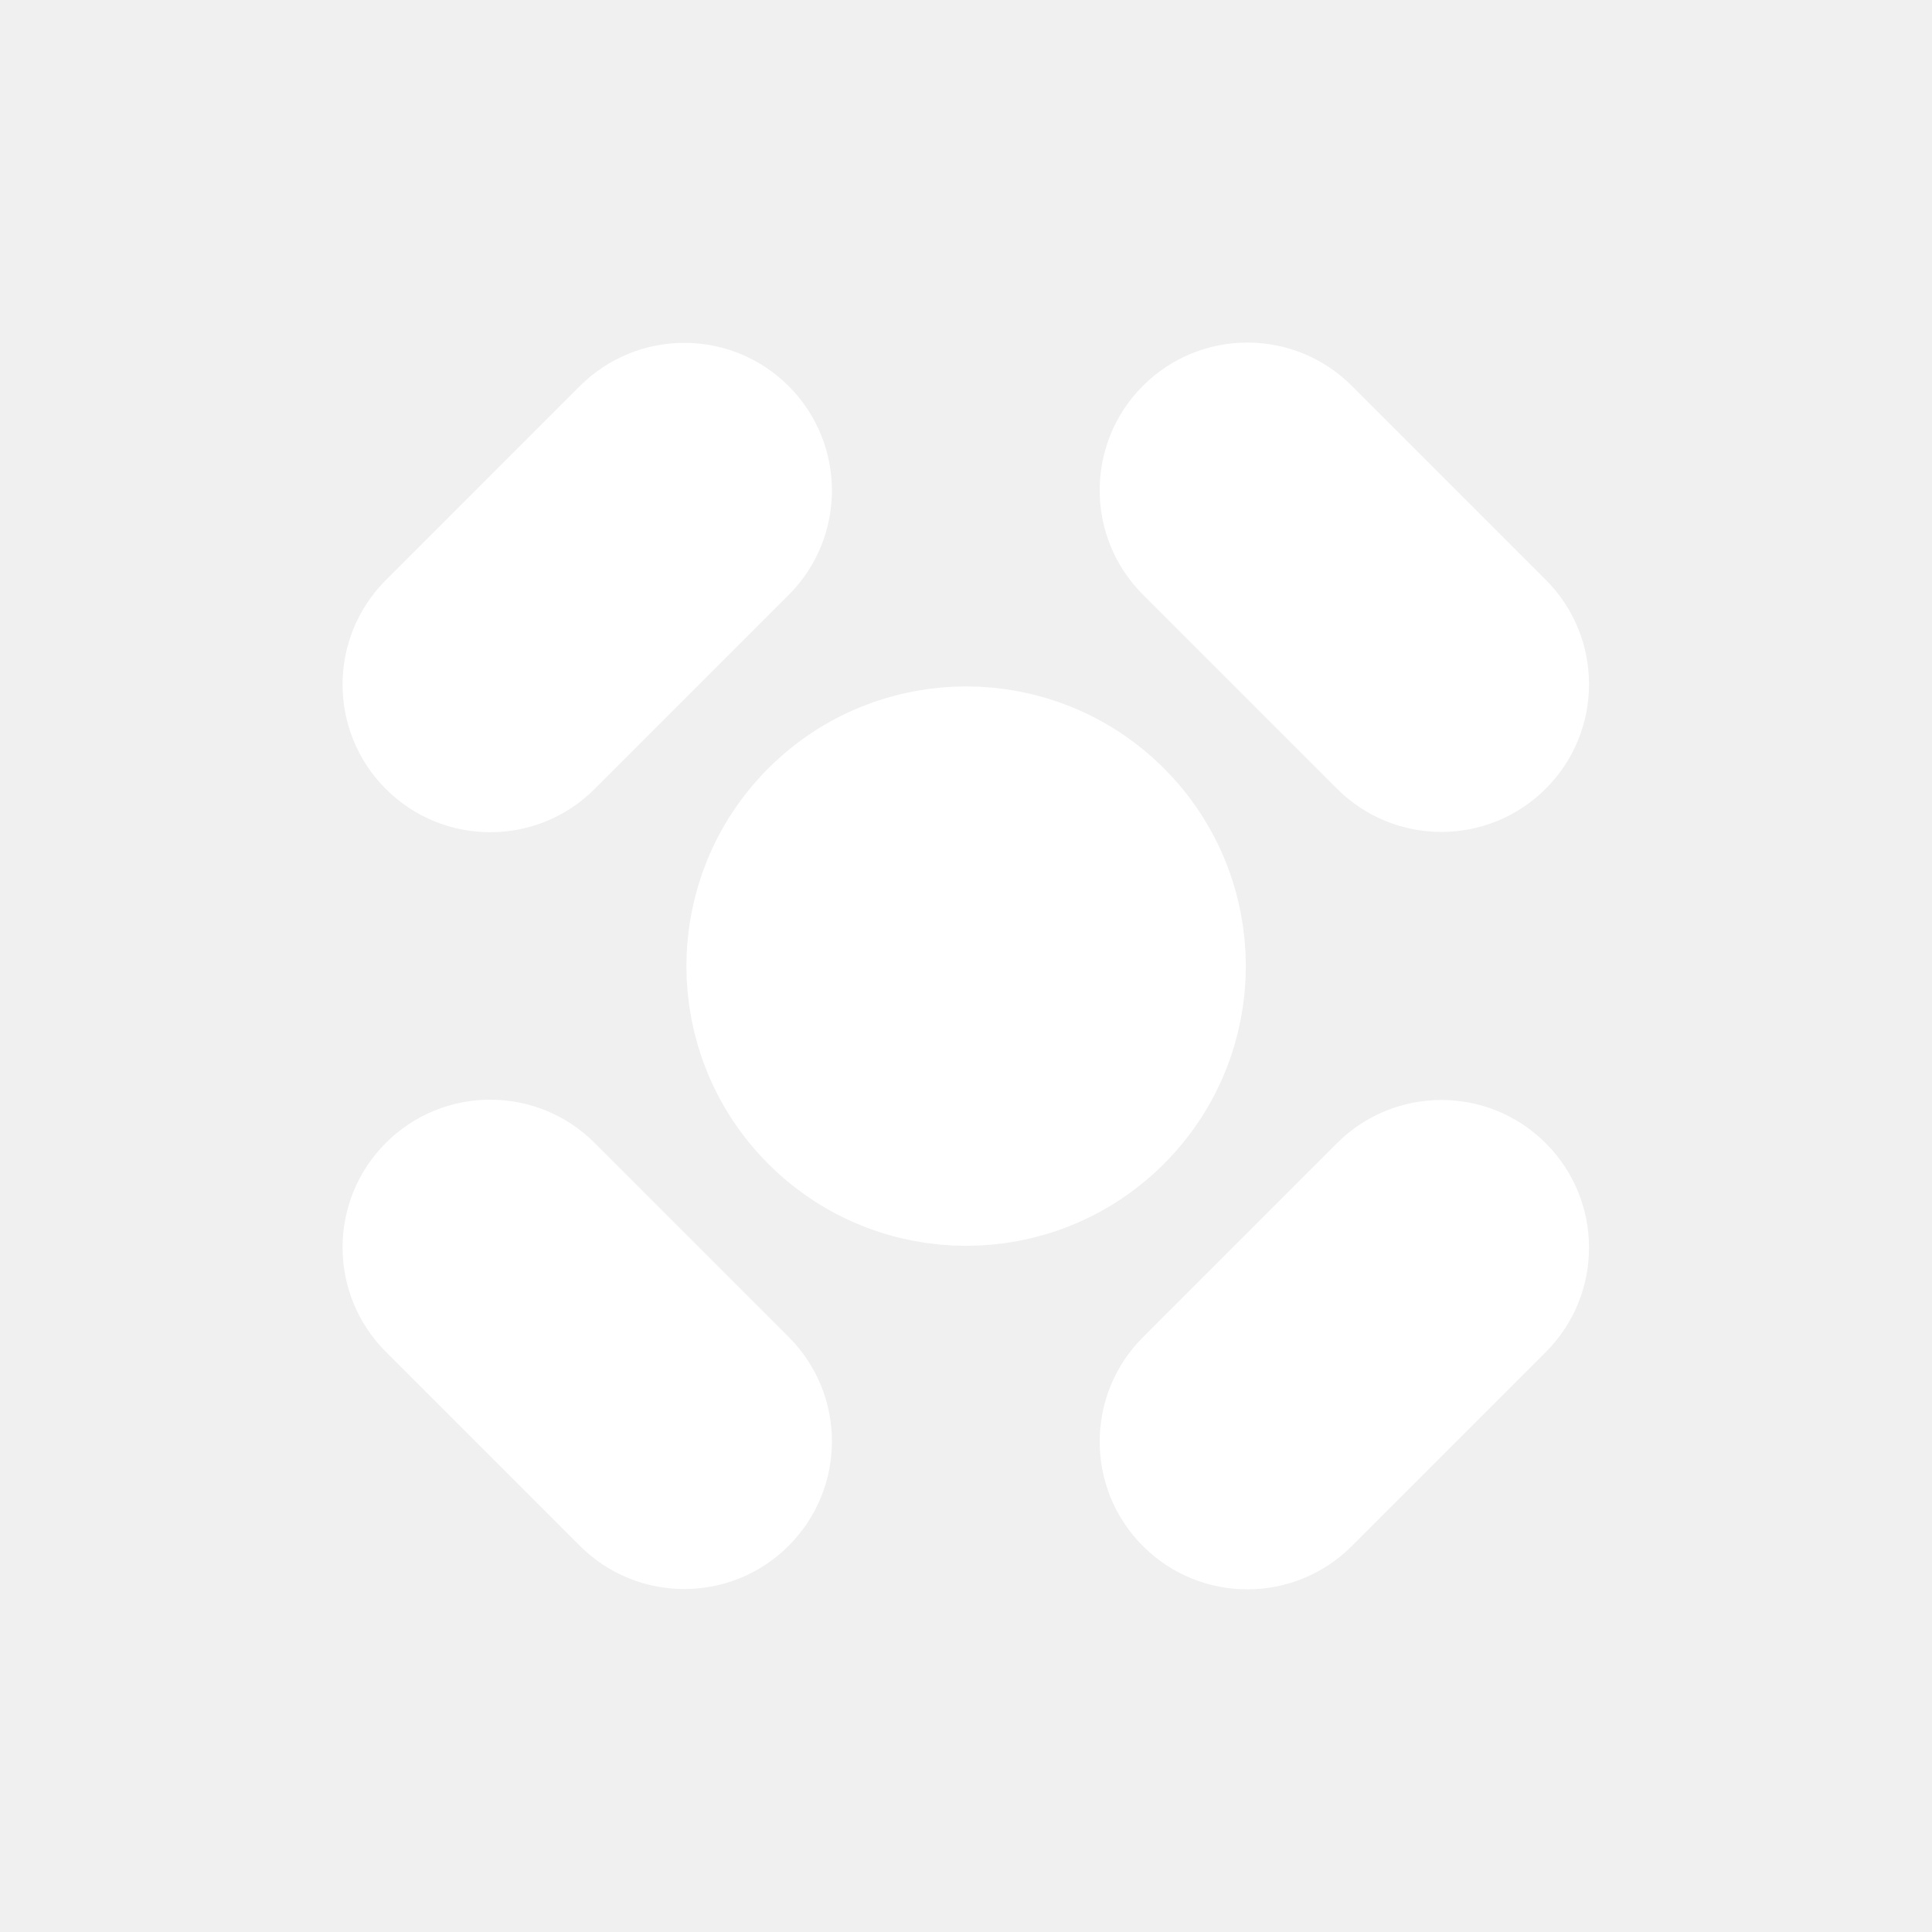
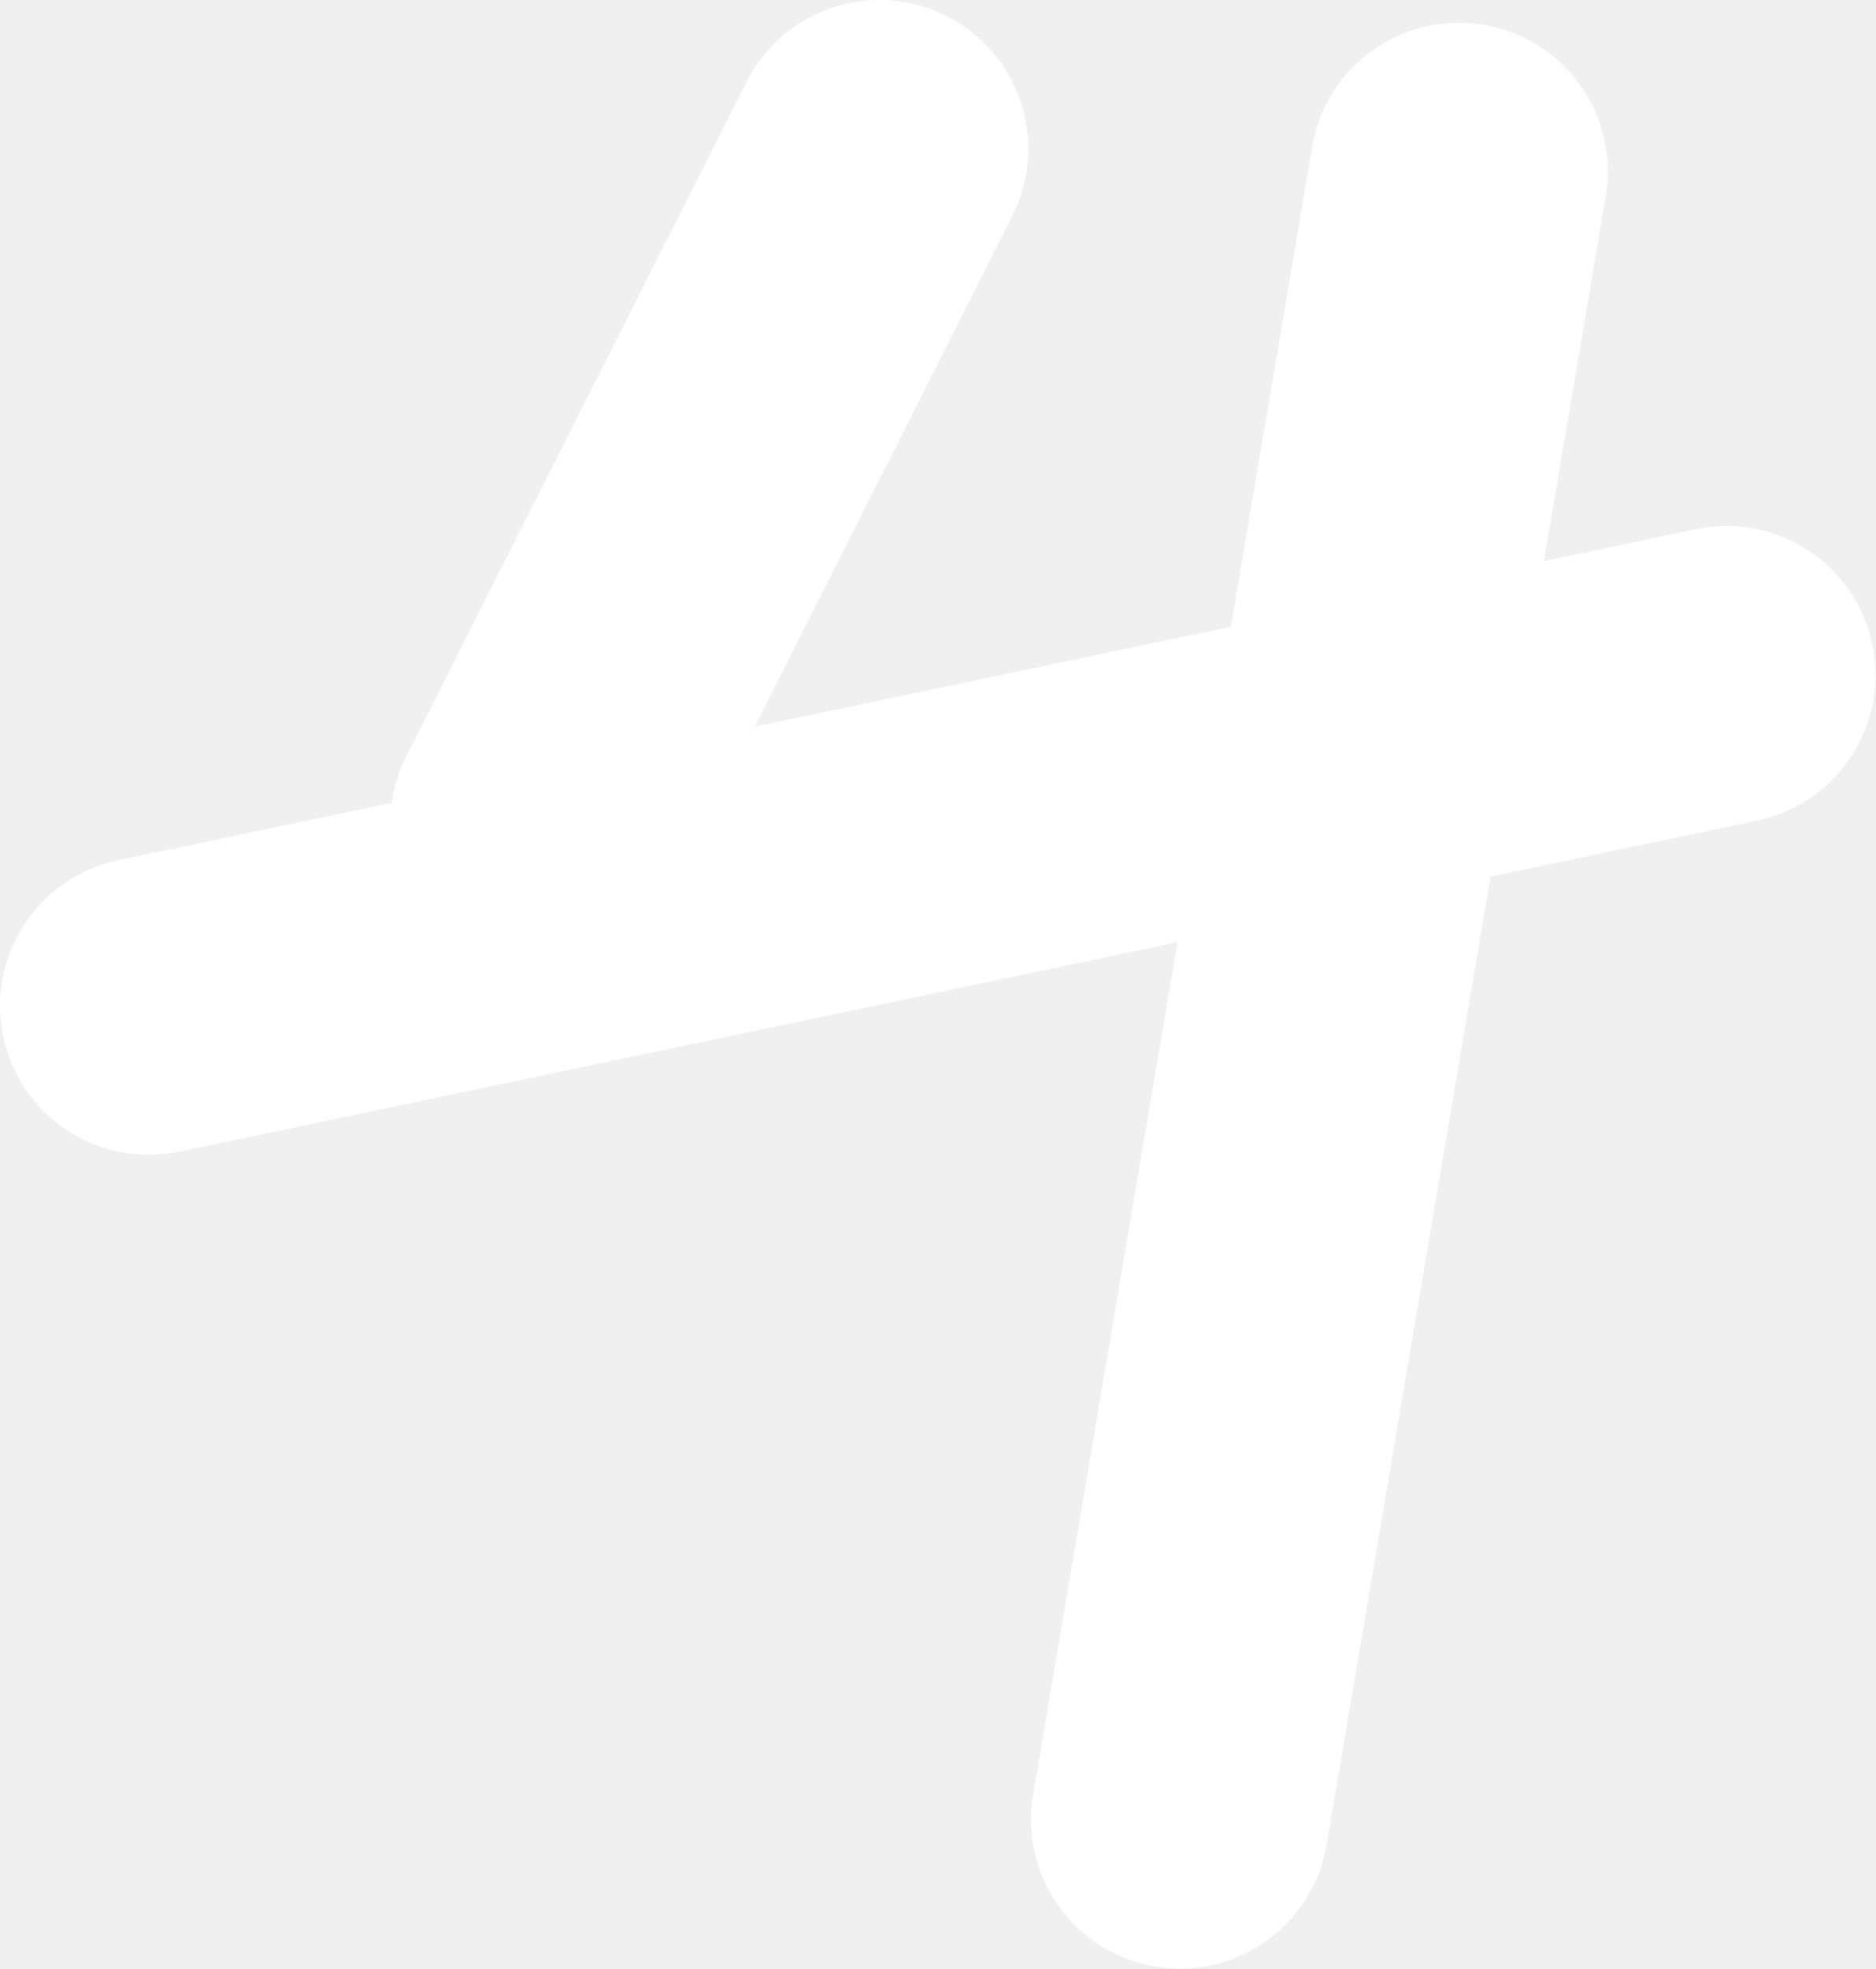
- <svg xmlns="http://www.w3.org/2000/svg" width="2306" height="2306" viewBox="0 0 2306 2306" fill="none">
-   <circle cx="1153.14" cy="1153.14" r="233.855" transform="rotate(45 1153.14 1153.14)" fill="white" stroke="white" stroke-width="200" />
-   <rect width="680" height="352.504" rx="176.252" transform="matrix(0.707107 -0.707107 -0.707107 -0.707107 585.133 1066.32)" fill="white" />
-   <rect width="680" height="352.504" rx="176.252" transform="matrix(0.707107 -0.707107 -0.707107 -0.707107 1488.81 1970.01)" fill="white" />
-   <rect x="1720.39" y="1065.97" width="680" height="352.504" rx="176.252" transform="rotate(-135 1720.39 1065.97)" fill="white" />
-   <rect x="816.711" y="1969.65" width="680" height="352.504" rx="176.252" transform="rotate(-135 816.711 1969.65)" fill="white" />
+ <svg xmlns="http://www.w3.org/2000/svg" width="1064" height="1117" viewBox="0 0 1064 1117" fill="none">
+   <path d="M423.49 46.45C444.493 4.808 495.278 -11.924 536.92 9.079C578.562 30.082 595.294 80.867 574.291 122.51L428.156 412.252L698.293 355.571L744.4 83.267C752.187 37.282 795.777 6.316 841.762 14.102C887.746 21.889 918.713 65.48 910.927 111.465L875.904 318.305L962.189 300.201C1007.83 290.624 1052.6 319.863 1062.18 365.509C1071.76 411.154 1042.52 455.922 996.871 465.499L845.607 497.237L752.624 1046.4C744.838 1092.38 701.247 1123.35 655.263 1115.56C609.278 1107.77 578.311 1064.18 586.098 1018.2L667.996 534.504L101.807 653.303C56.161 662.88 11.395 633.641 1.817 587.995C-7.76 542.349 21.479 497.582 67.125 488.005L222.18 455.471C223.438 446.573 226.148 437.726 230.419 429.257L423.49 46.45Z" fill="white" />
</svg>
